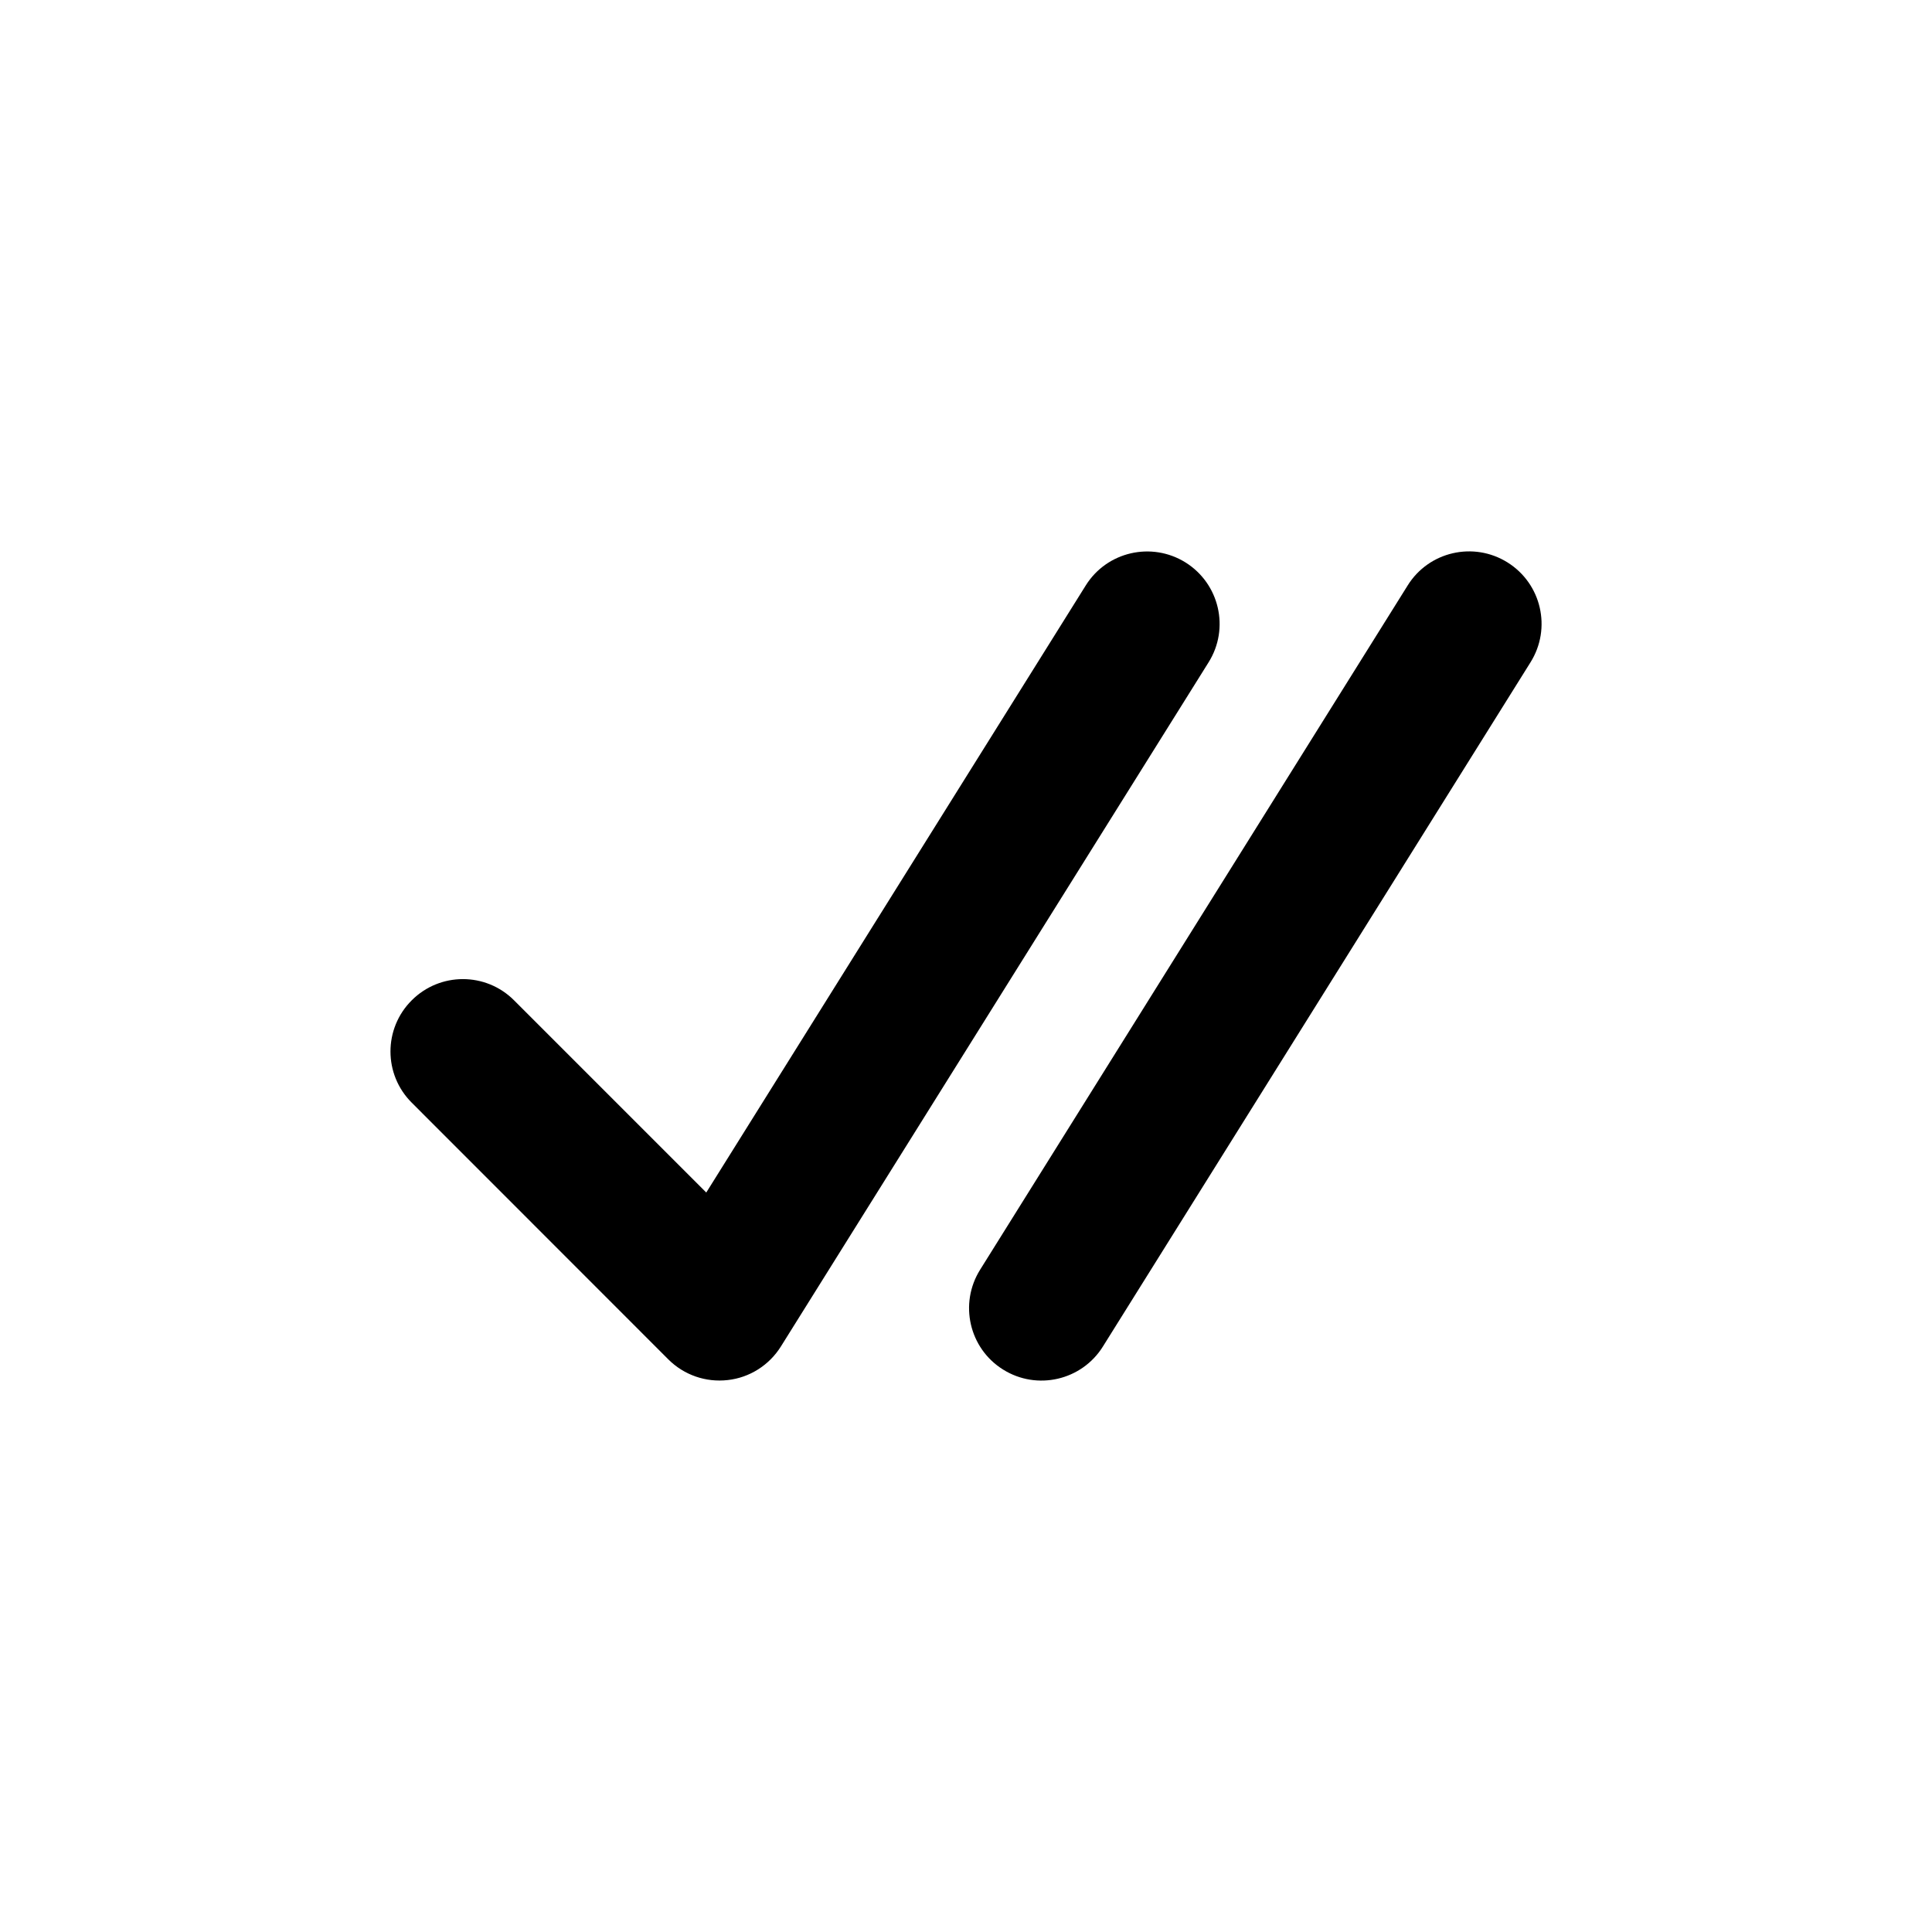
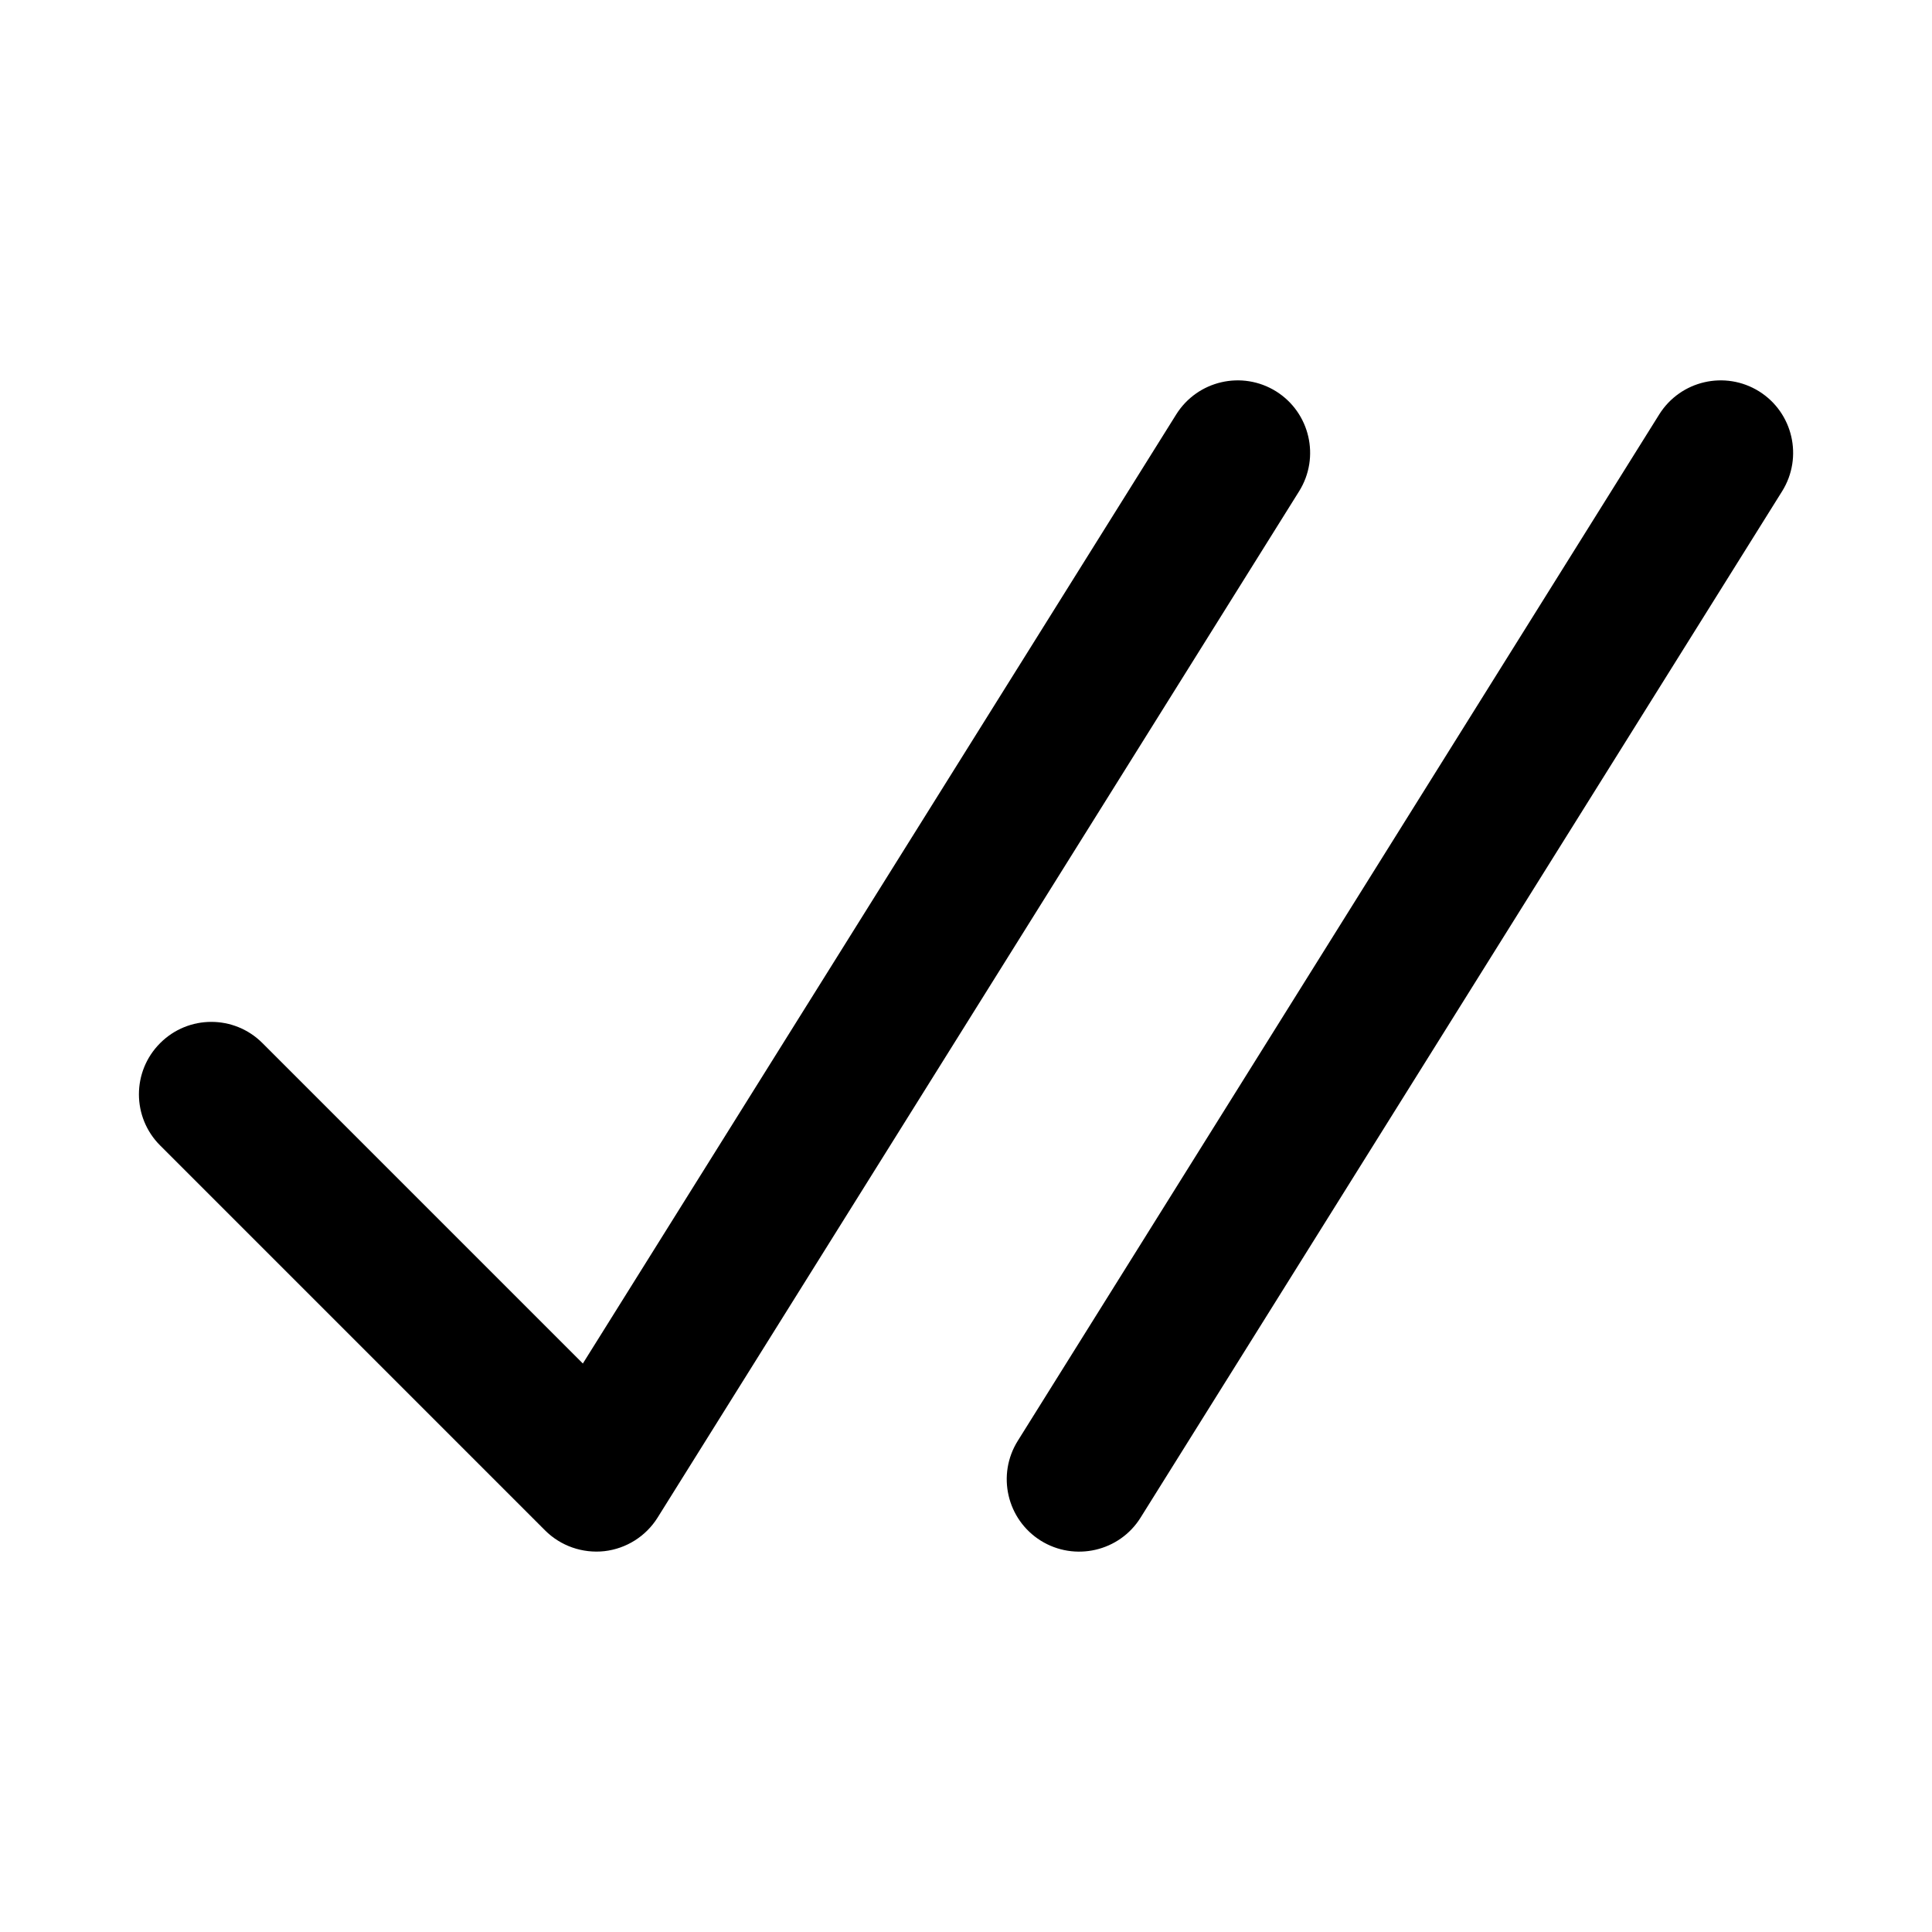
<svg xmlns="http://www.w3.org/2000/svg" width="16" height="16" viewBox="0 0 16 16" fill="none">
-   <path d="M8.992 4.848C9.167 4.568 9.537 4.483 9.818 4.658C10.099 4.834 10.185 5.204 10.009 5.485L6.467 11.151C6.37 11.306 6.208 11.409 6.027 11.429C5.845 11.45 5.664 11.387 5.535 11.258L3.41 9.132C3.175 8.898 3.175 8.518 3.41 8.284C3.644 8.05 4.023 8.05 4.257 8.284L5.849 9.876L8.992 4.848ZM11.658 4.848C11.833 4.567 12.204 4.482 12.485 4.658C12.766 4.834 12.851 5.204 12.675 5.485L9.134 11.151C8.959 11.432 8.588 11.518 8.307 11.342C8.026 11.167 7.941 10.796 8.117 10.515L11.658 4.848Z" fill="black" />
+   <path d="M9.741 3.432C9.917 3.151 10.287 3.066 10.568 3.241C10.849 3.417 10.934 3.787 10.759 4.068L5.446 12.568C5.349 12.723 5.187 12.825 5.006 12.846C4.824 12.866 4.643 12.803 4.514 12.674L1.326 9.486C1.092 9.252 1.092 8.873 1.326 8.639C1.56 8.404 1.94 8.404 2.174 8.639L4.827 11.292L9.741 3.432ZM13.741 3.432C13.917 3.151 14.287 3.066 14.568 3.241C14.849 3.417 14.934 3.787 14.759 4.068L9.446 12.568C9.271 12.849 8.9 12.934 8.619 12.759C8.338 12.583 8.253 12.213 8.429 11.932L13.741 3.432Z" fill="black" />
</svg>
